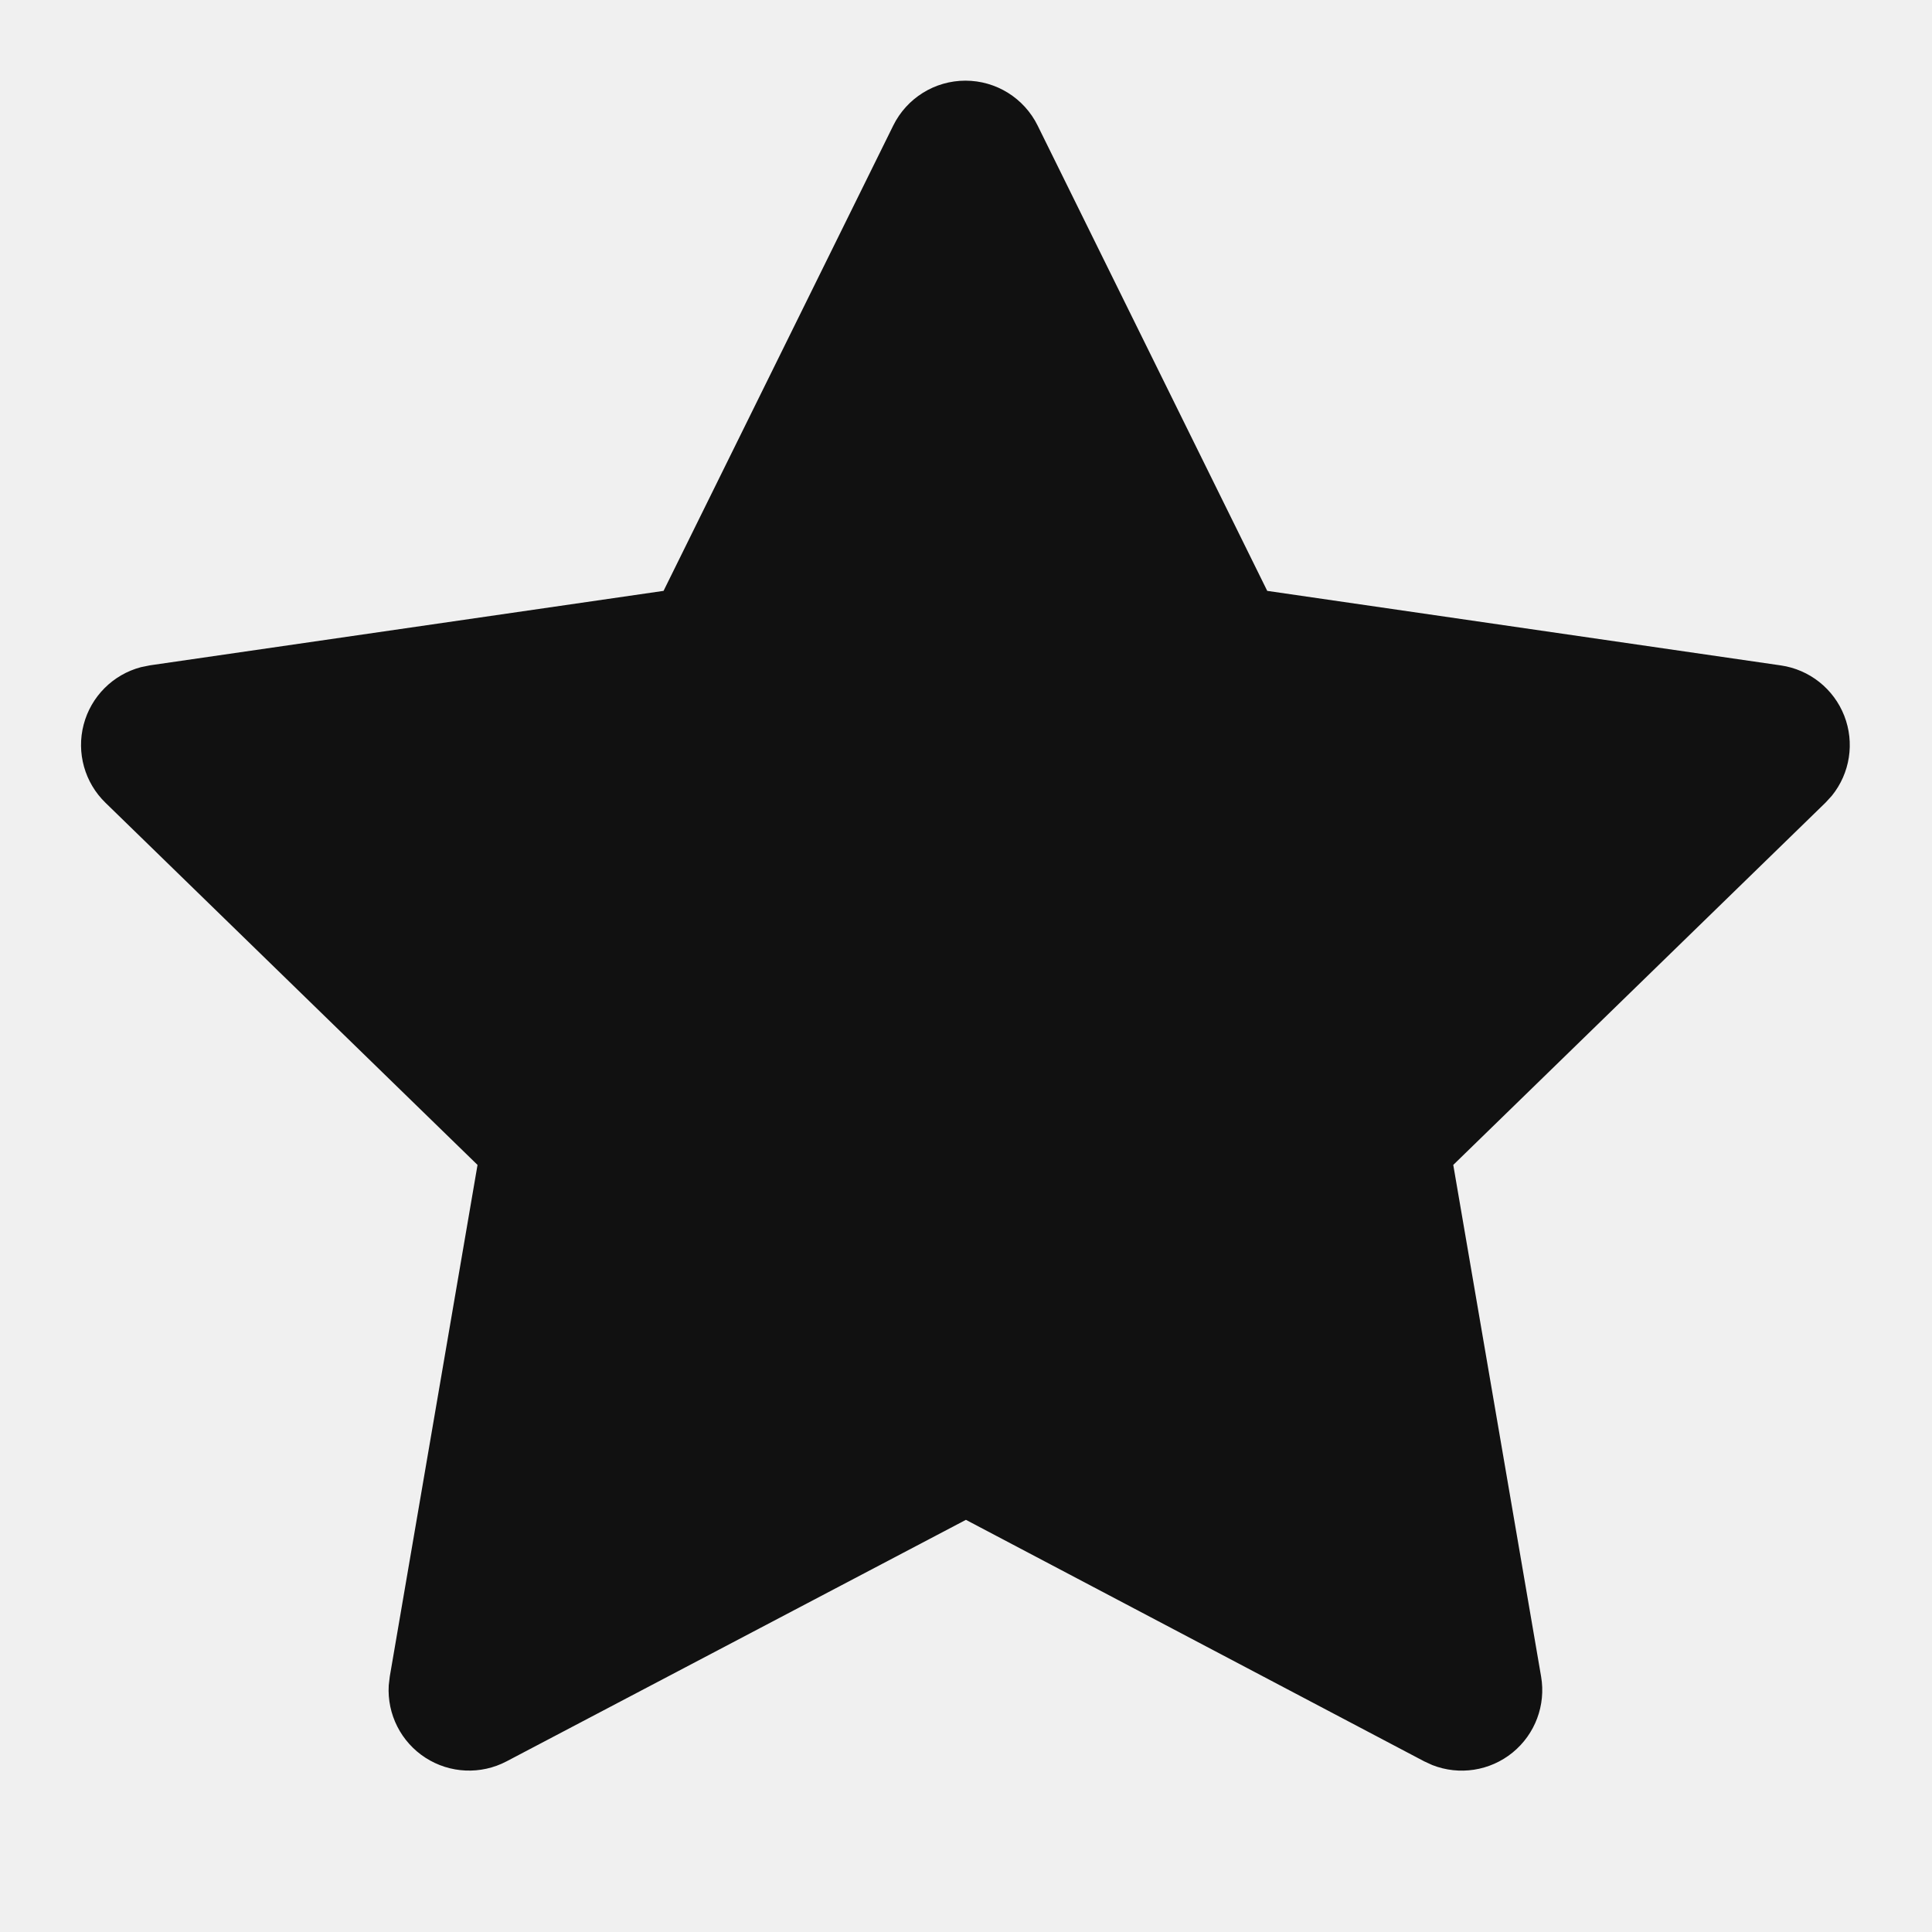
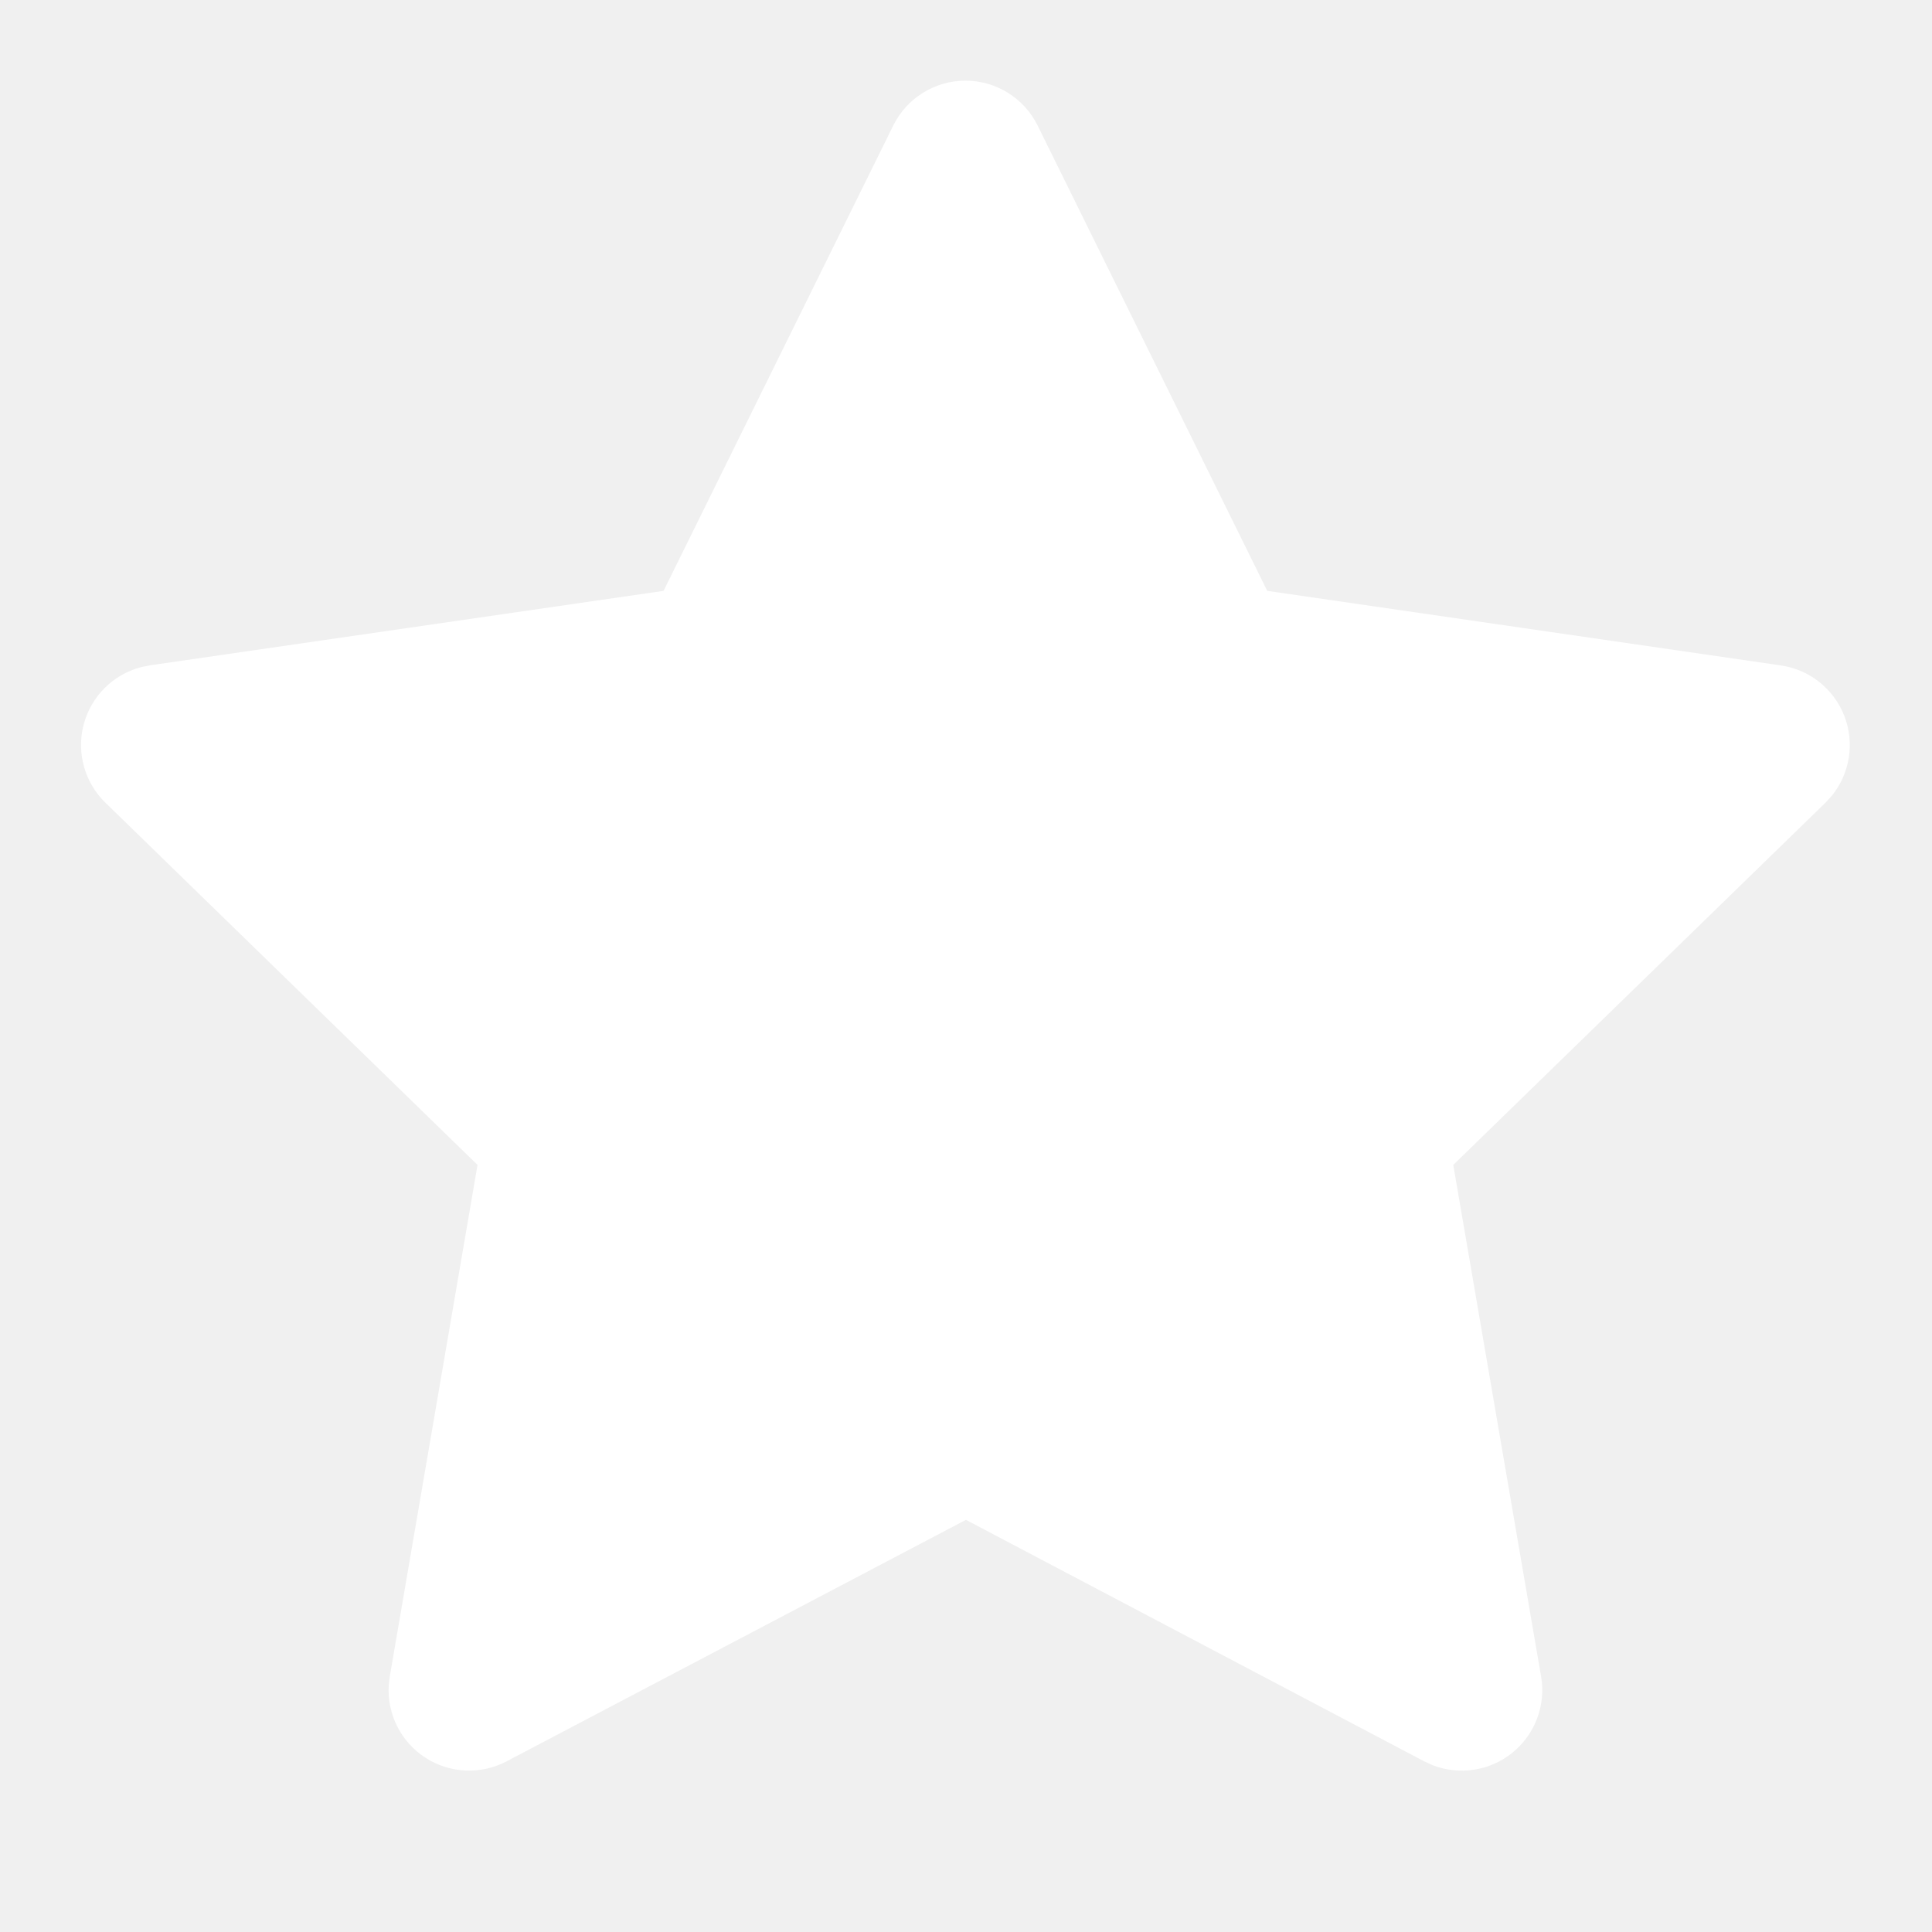
<svg xmlns="http://www.w3.org/2000/svg" width="12" height="12" viewBox="0 0 24 24" fill="#111" class="icon icon-tabler icons-tabler-filled icon-tabler-star">
  <path stroke="none" d="M0 0h24v24H0z" fill="none" />
-   <path d="M8.243 7.34l-6.38 .925l-.113 .023a1 1 0 0 0 -.44 1.684l4.622 4.499l-1.09 6.355l-.013 .11a1 1 0 0 0 1.464 .944l5.706 -3l5.693 3l.1 .046a1 1 0 0 0 1.352 -1.1l-1.091 -6.355l4.624 -4.5l.078 -.085a1 1 0 0 0 -.633 -1.62l-6.38 -.926l-2.852 -5.78a1 1 0 0 0 -1.794 0l-2.853 5.78z" />
+   <path fill="#fff" d="M8.243 7.34l-6.38 .925l-.113 .023a1 1 0 0 0 -.44 1.684l4.622 4.499l-1.09 6.355l-.013 .11a1 1 0 0 0 1.464 .944l5.706 -3l5.693 3l.1 .046a1 1 0 0 0 1.352 -1.1l-1.091 -6.355l4.624 -4.5l.078 -.085a1 1 0 0 0 -.633 -1.62l-6.38 -.926l-2.852 -5.78a1 1 0 0 0 -1.794 0l-2.853 5.78z" />
</svg>
